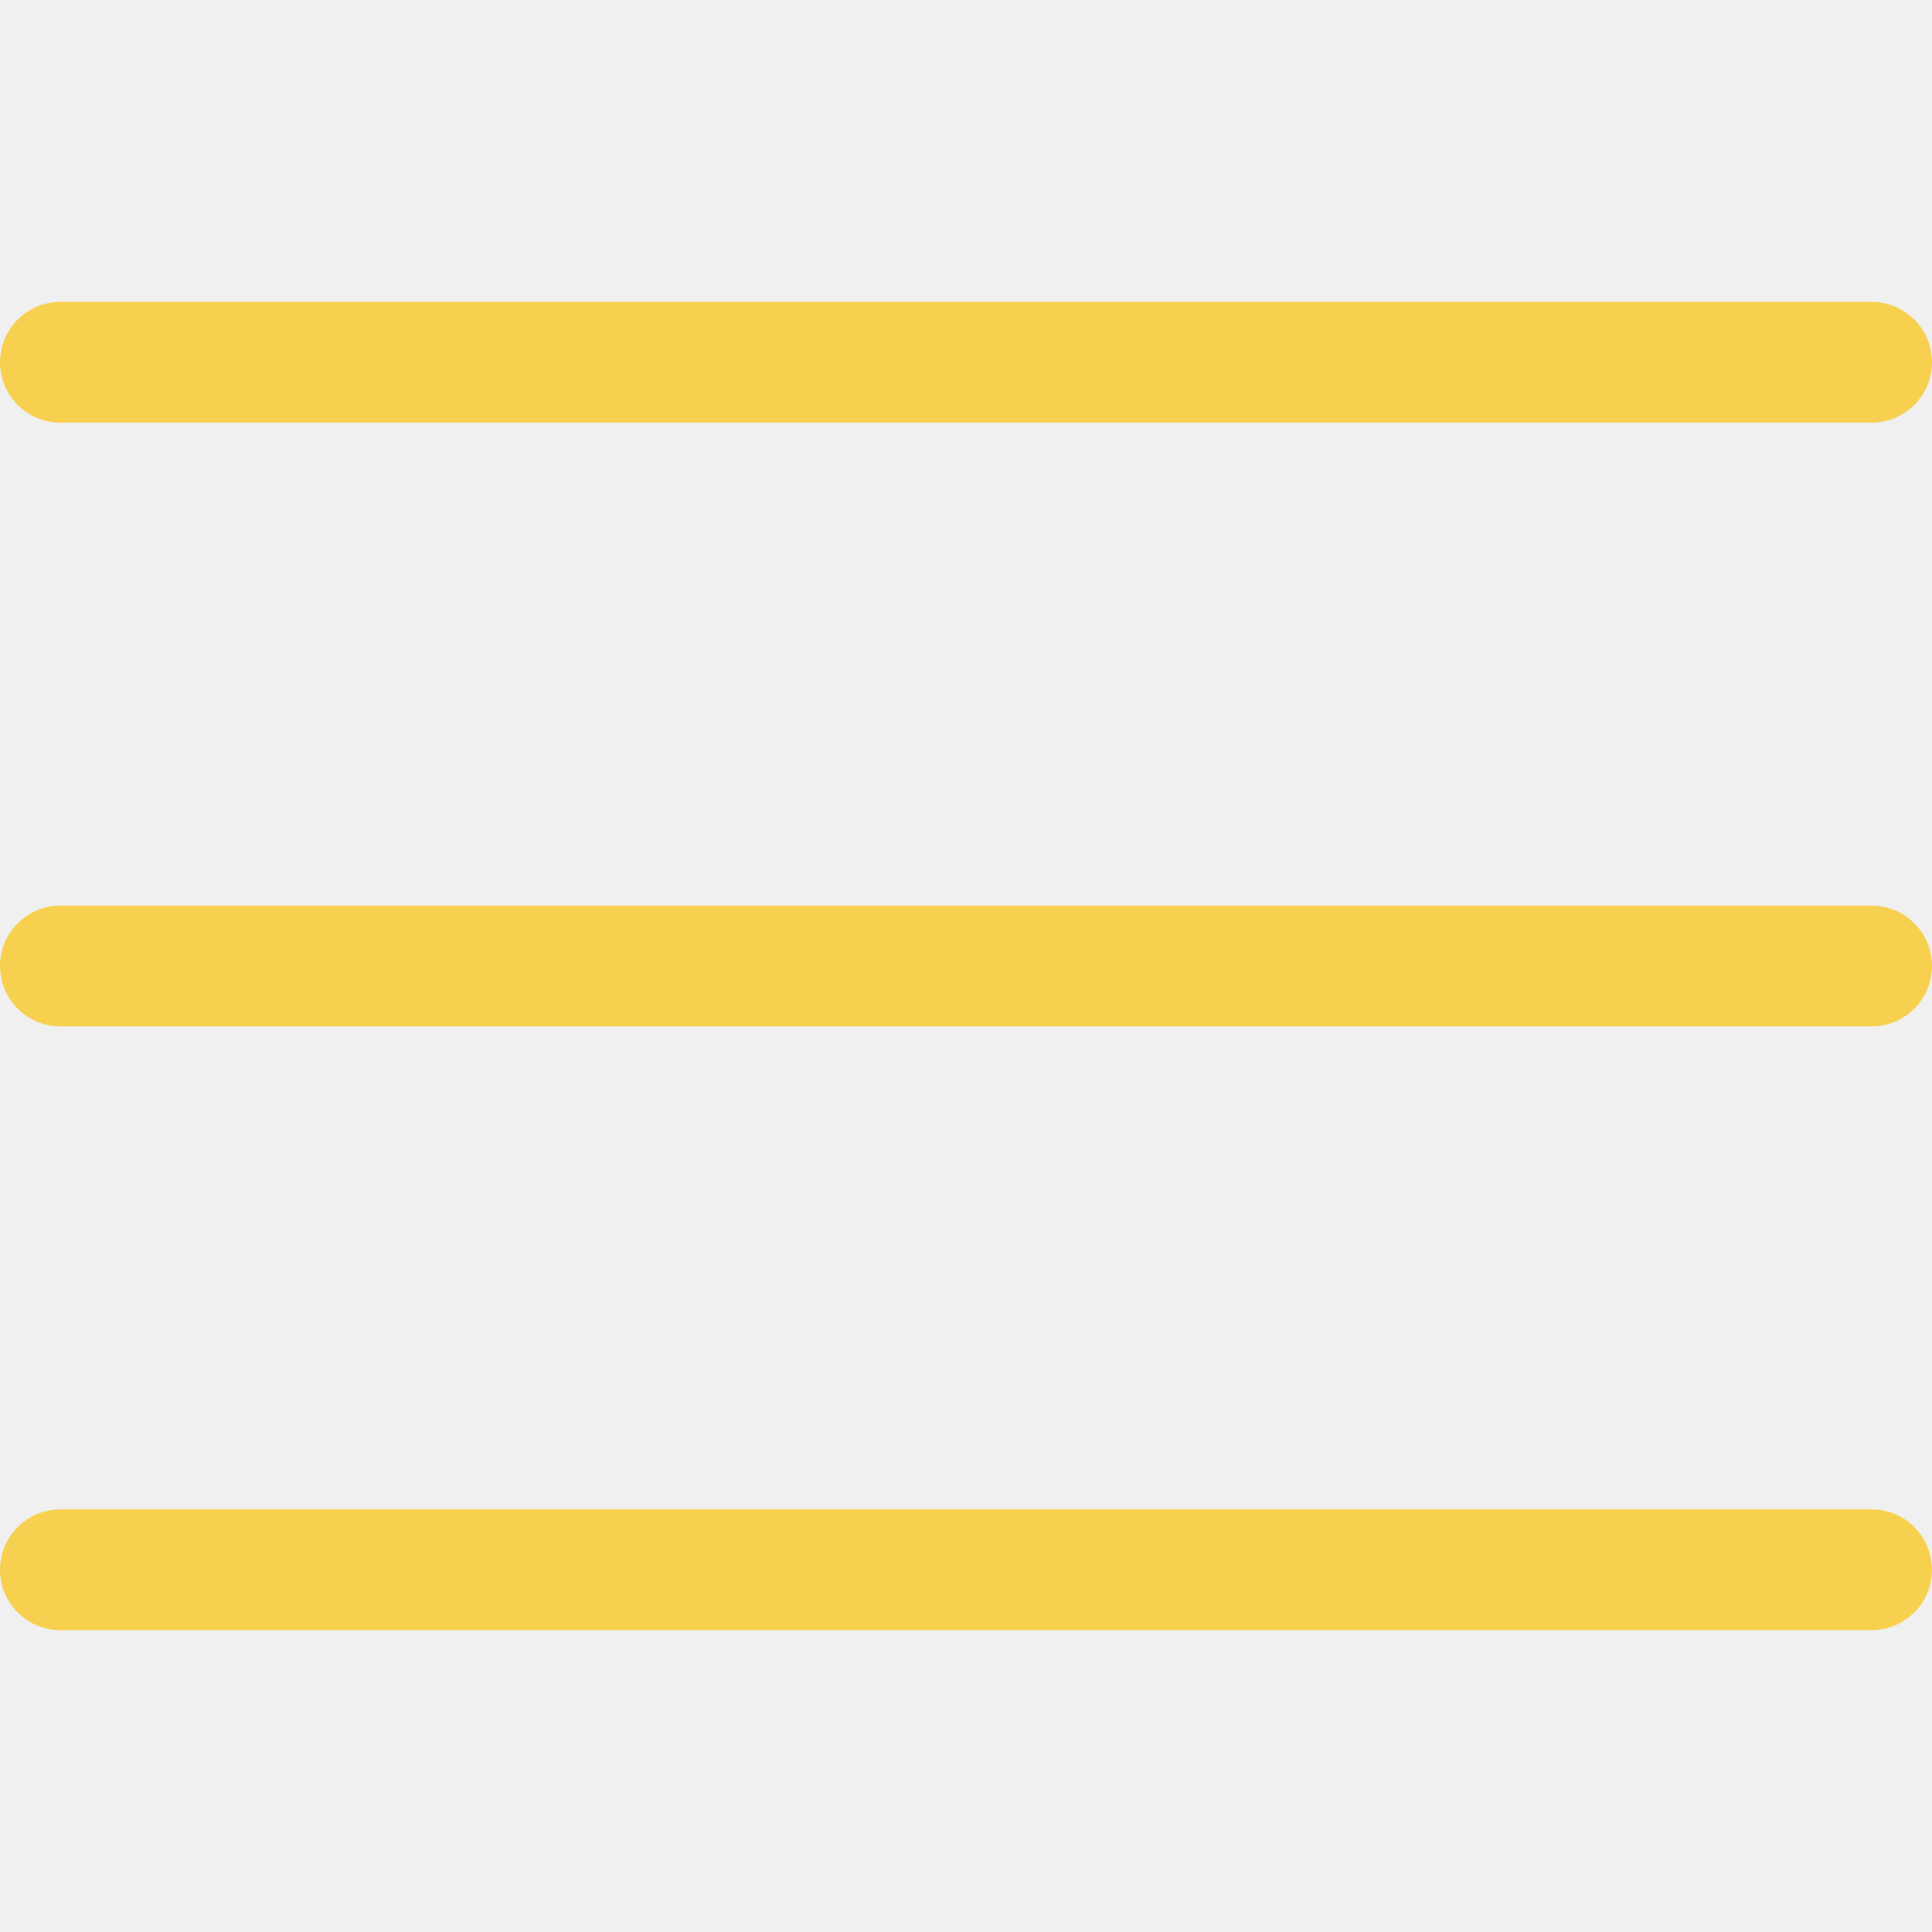
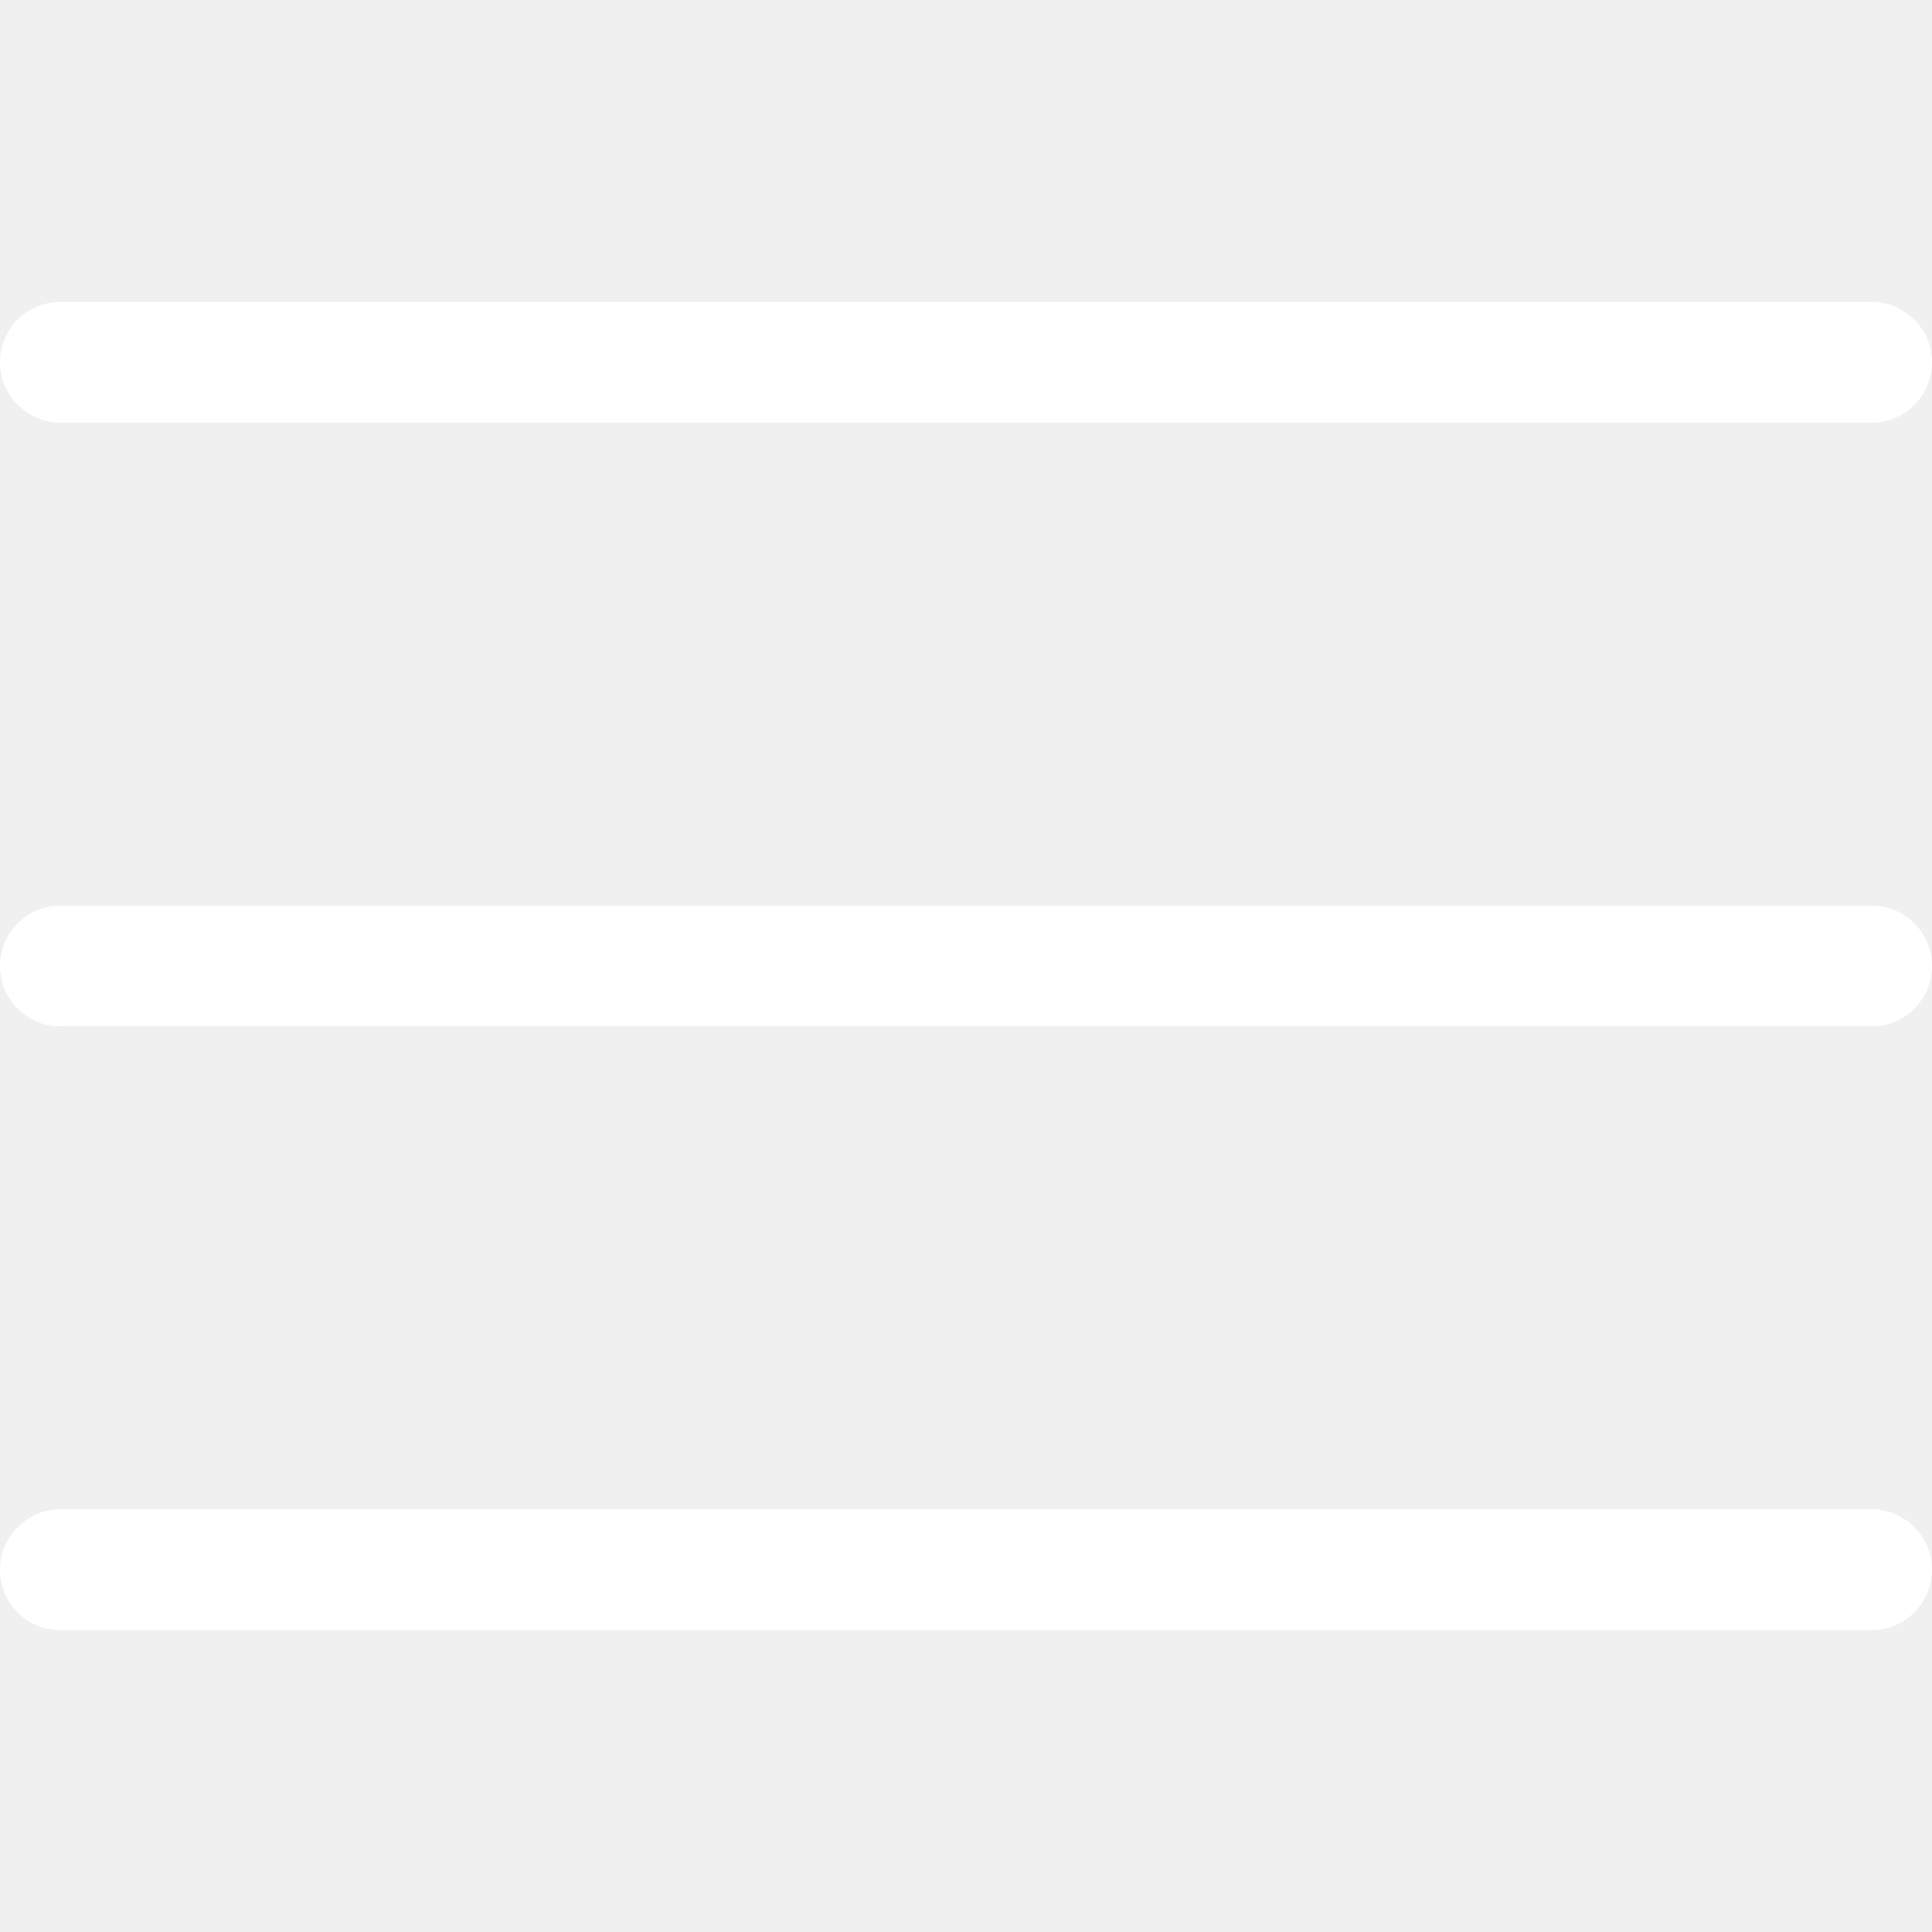
<svg xmlns="http://www.w3.org/2000/svg" version="1.1" id="Capa_1" x="0px" y="0px" viewBox="0 0 384.97 384.97" style="enable-background:new 0 0 384.97 384.97;" xml:space="preserve">
  <defs id="defs56" />
-   <g id="g21" style="stroke:none;stroke-opacity:1;fill:#f8d04f;fill-opacity:1">
-     <g id="Menu" style="stroke:none;stroke-opacity:1;fill:#f8d04f;fill-opacity:1">
-       <path d="M12.03,84.212h360.909c6.641,0,12.03-5.39,12.03-12.03c0-6.641-5.39-12.03-12.03-12.03H12.03    C5.39,60.152,0,65.541,0,72.182C0,78.823,5.39,84.212,12.03,84.212z" id="path2" style="stroke:none;stroke-opacity:1;fill:#f8d04f;fill-opacity:1" />
-       <path d="M372.939,180.455H12.03c-6.641,0-12.03,5.39-12.03,12.03s5.39,12.03,12.03,12.03h360.909c6.641,0,12.03-5.39,12.03-12.03    S379.58,180.455,372.939,180.455z" id="path4" style="stroke:none;stroke-opacity:1;fill:#f8d04f;fill-opacity:1" />
-       <path d="M372.939,300.758H12.03c-6.641,0-12.03,5.39-12.03,12.03c0,6.641,5.39,12.03,12.03,12.03h360.909    c6.641,0,12.03-5.39,12.03-12.03C384.97,306.147,379.58,300.758,372.939,300.758z" id="path6" style="stroke:none;stroke-opacity:1;fill:#f8d04f;fill-opacity:1" />
+   <g id="g21" style="stroke:none;stroke-opacity:1;fill:#ffffff;fill-opacity:1">
+     <g id="Menu" style="stroke:none;stroke-opacity:1;fill:#ffffff;fill-opacity:1">
+       <path d="M12.03,84.212h360.909c6.641,0,12.03-5.39,12.03-12.03c0-6.641-5.39-12.03-12.03-12.03H12.03    C5.39,60.152,0,65.541,0,72.182C0,78.823,5.39,84.212,12.03,84.212z" id="path2" style="stroke:none;stroke-opacity:1;fill:#ffffff;fill-opacity:1" />
+       <path d="M372.939,180.455H12.03c-6.641,0-12.03,5.39-12.03,12.03s5.39,12.03,12.03,12.03h360.909c6.641,0,12.03-5.39,12.03-12.03    S379.58,180.455,372.939,180.455z" id="path4" style="stroke:none;stroke-opacity:1;fill:#ffffff;fill-opacity:1" />
+       <path d="M372.939,300.758H12.03c-6.641,0-12.03,5.39-12.03,12.03c0,6.641,5.39,12.03,12.03,12.03h360.909    c6.641,0,12.03-5.39,12.03-12.03C384.97,306.147,379.58,300.758,372.939,300.758z" id="path6" style="stroke:none;stroke-opacity:1;fill:#ffffff;fill-opacity:1" />
    </g>
-     <g id="g9" style="stroke:none;stroke-opacity:1;fill:#f8d04f;fill-opacity:1">
+     <g id="g9" style="stroke:none;stroke-opacity:1;fill:#ffffff;fill-opacity:1">
	</g>
-     <g id="g11" style="stroke:none;stroke-opacity:1;fill:#f8d04f;fill-opacity:1">
+     <g id="g11" style="stroke:none;stroke-opacity:1;fill:#ffffff;fill-opacity:1">
	</g>
-     <g id="g13" style="stroke:none;stroke-opacity:1;fill:#f8d04f;fill-opacity:1">
+     <g id="g13" style="stroke:none;stroke-opacity:1;fill:#ffffff;fill-opacity:1">
	</g>
-     <g id="g15" style="stroke:none;stroke-opacity:1;fill:#f8d04f;fill-opacity:1">
+     <g id="g15" style="stroke:none;stroke-opacity:1;fill:#ffffff;fill-opacity:1">
	</g>
-     <g id="g17" style="stroke:none;stroke-opacity:1;fill:#f8d04f;fill-opacity:1">
+     <g id="g17" style="stroke:none;stroke-opacity:1;fill:#ffffff;fill-opacity:1">
	</g>
-     <g id="g19" style="stroke:none;stroke-opacity:1;fill:#f8d04f;fill-opacity:1">
+     <g id="g19" style="stroke:none;stroke-opacity:1;fill:#ffffff;fill-opacity:1">
	</g>
  </g>
  <g id="g23">
</g>
  <g id="g25">
</g>
  <g id="g27">
</g>
  <g id="g29">
</g>
  <g id="g31">
</g>
  <g id="g33">
</g>
  <g id="g35">
</g>
  <g id="g37">
</g>
  <g id="g39">
</g>
  <g id="g41">
</g>
  <g id="g43">
</g>
  <g id="g45">
</g>
  <g id="g47">
</g>
  <g id="g49">
</g>
  <g id="g51">
</g>
</svg>
